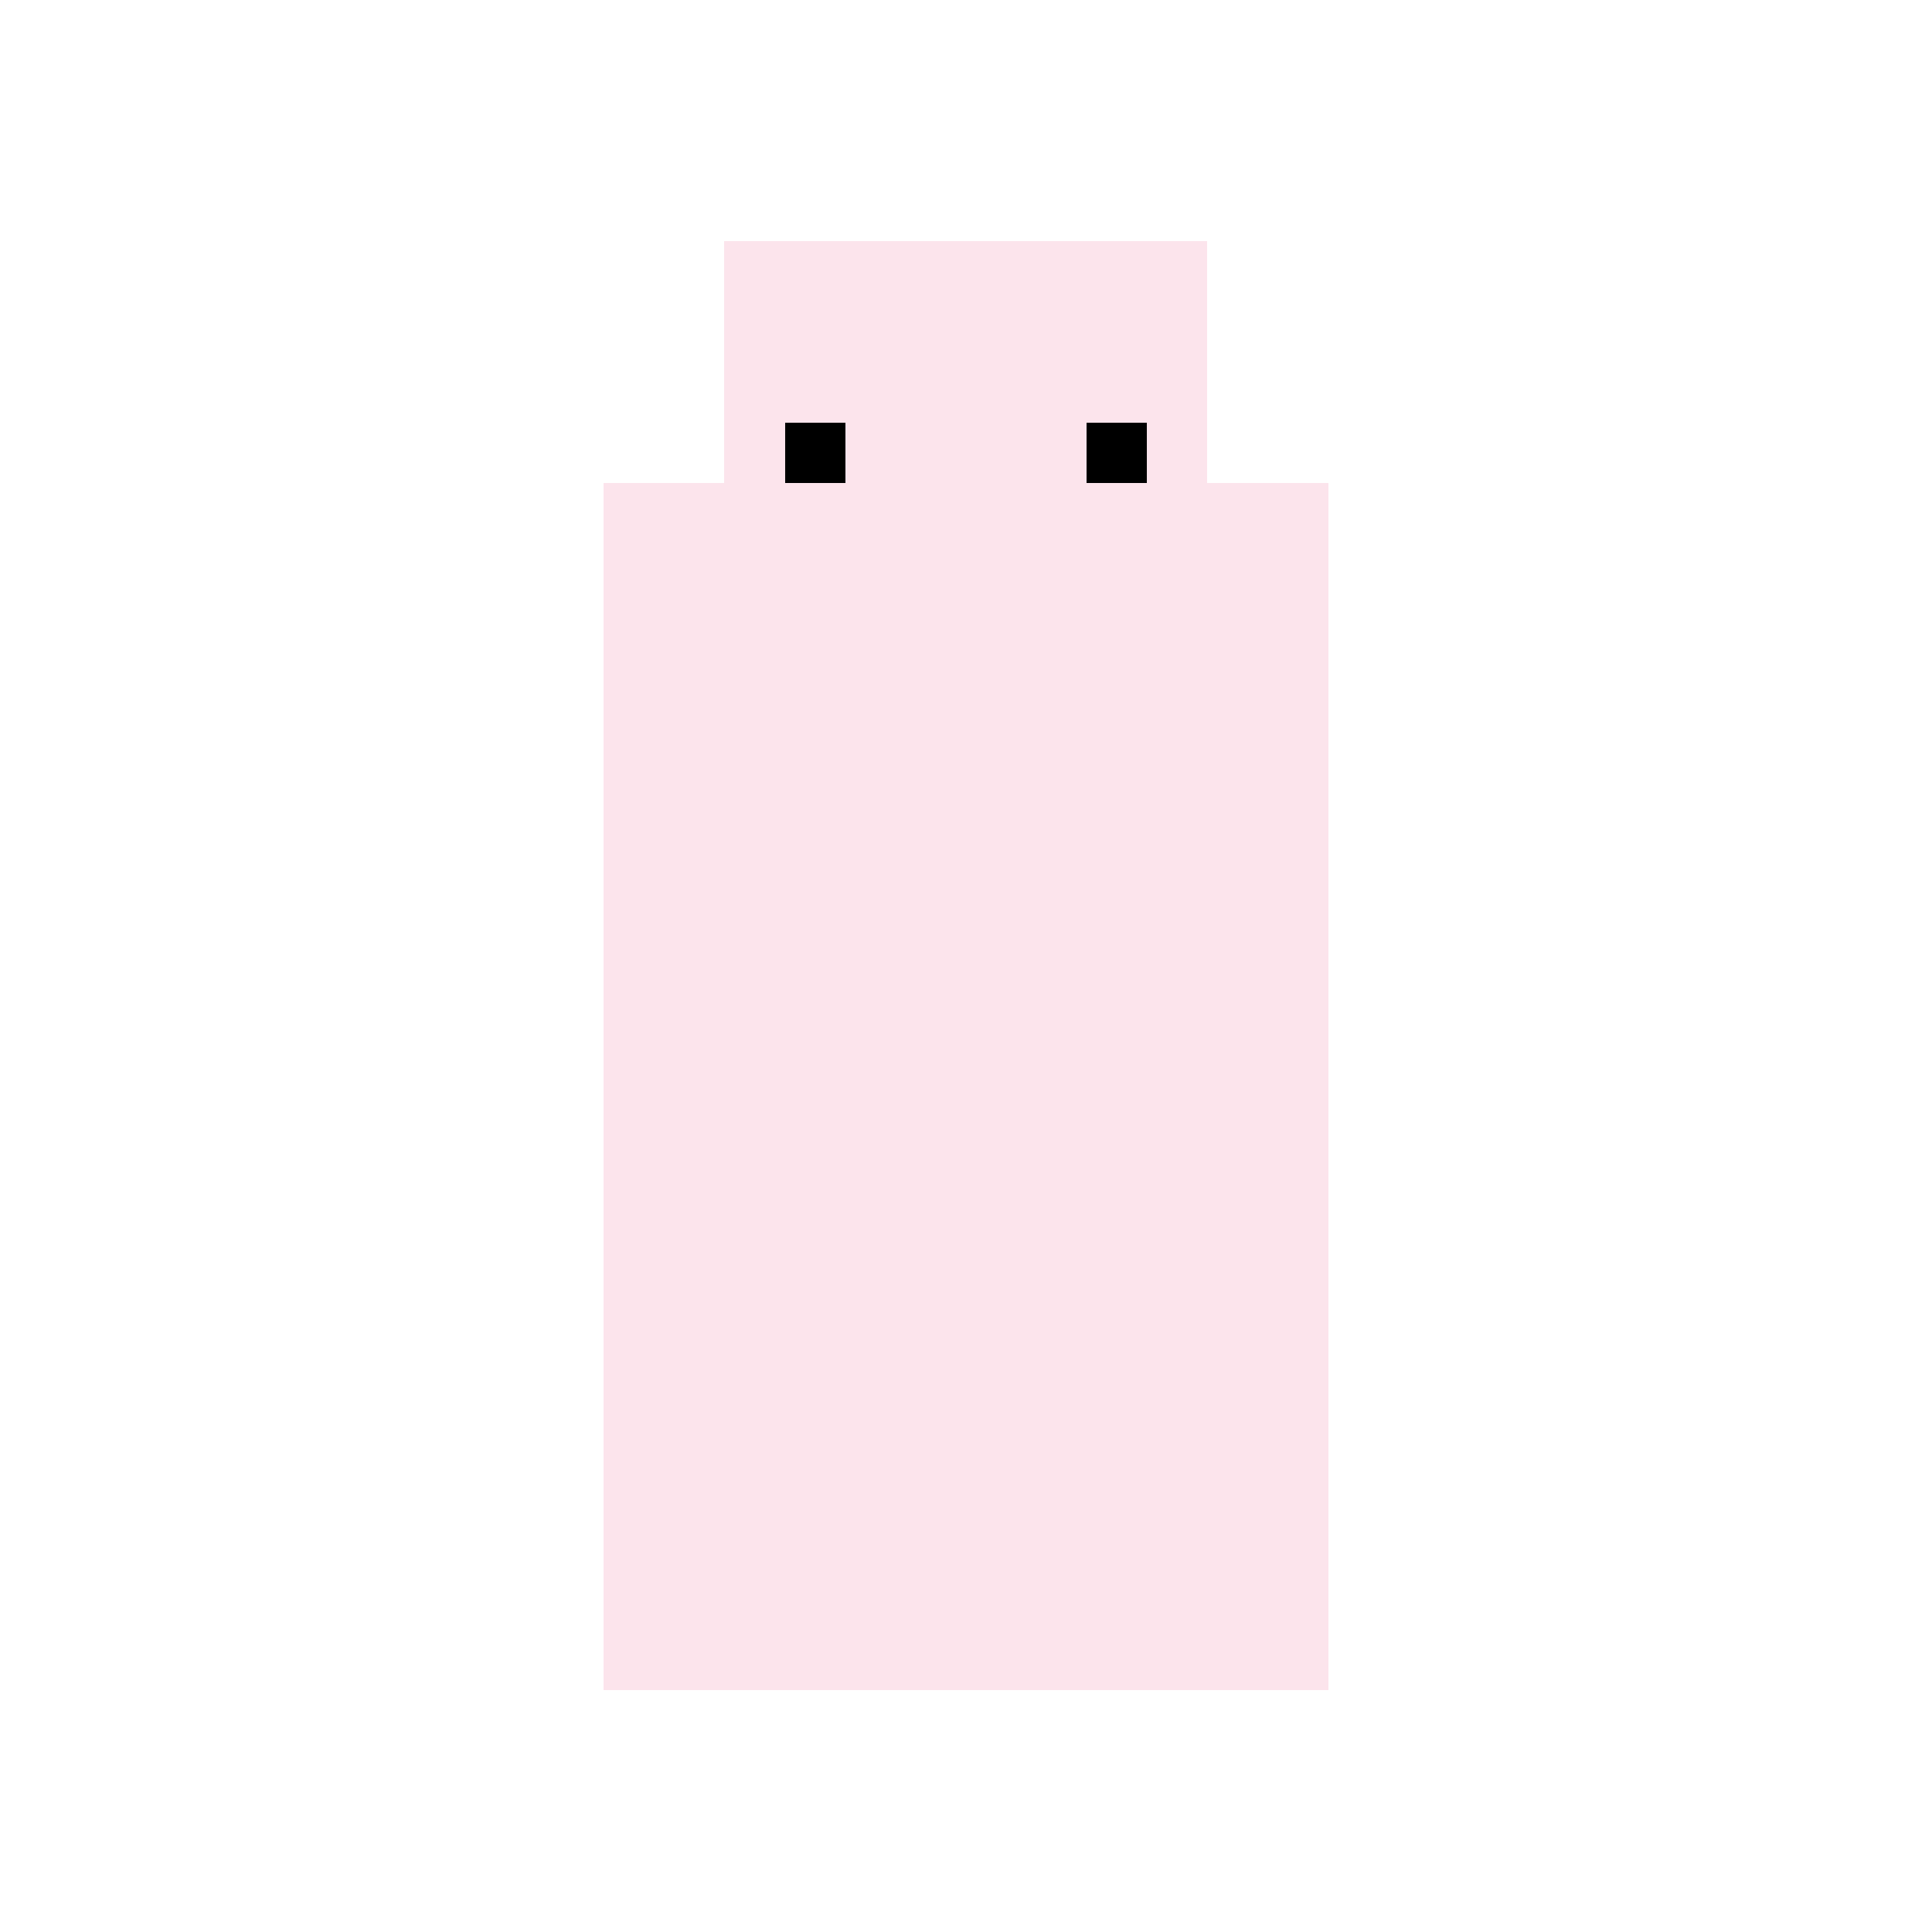
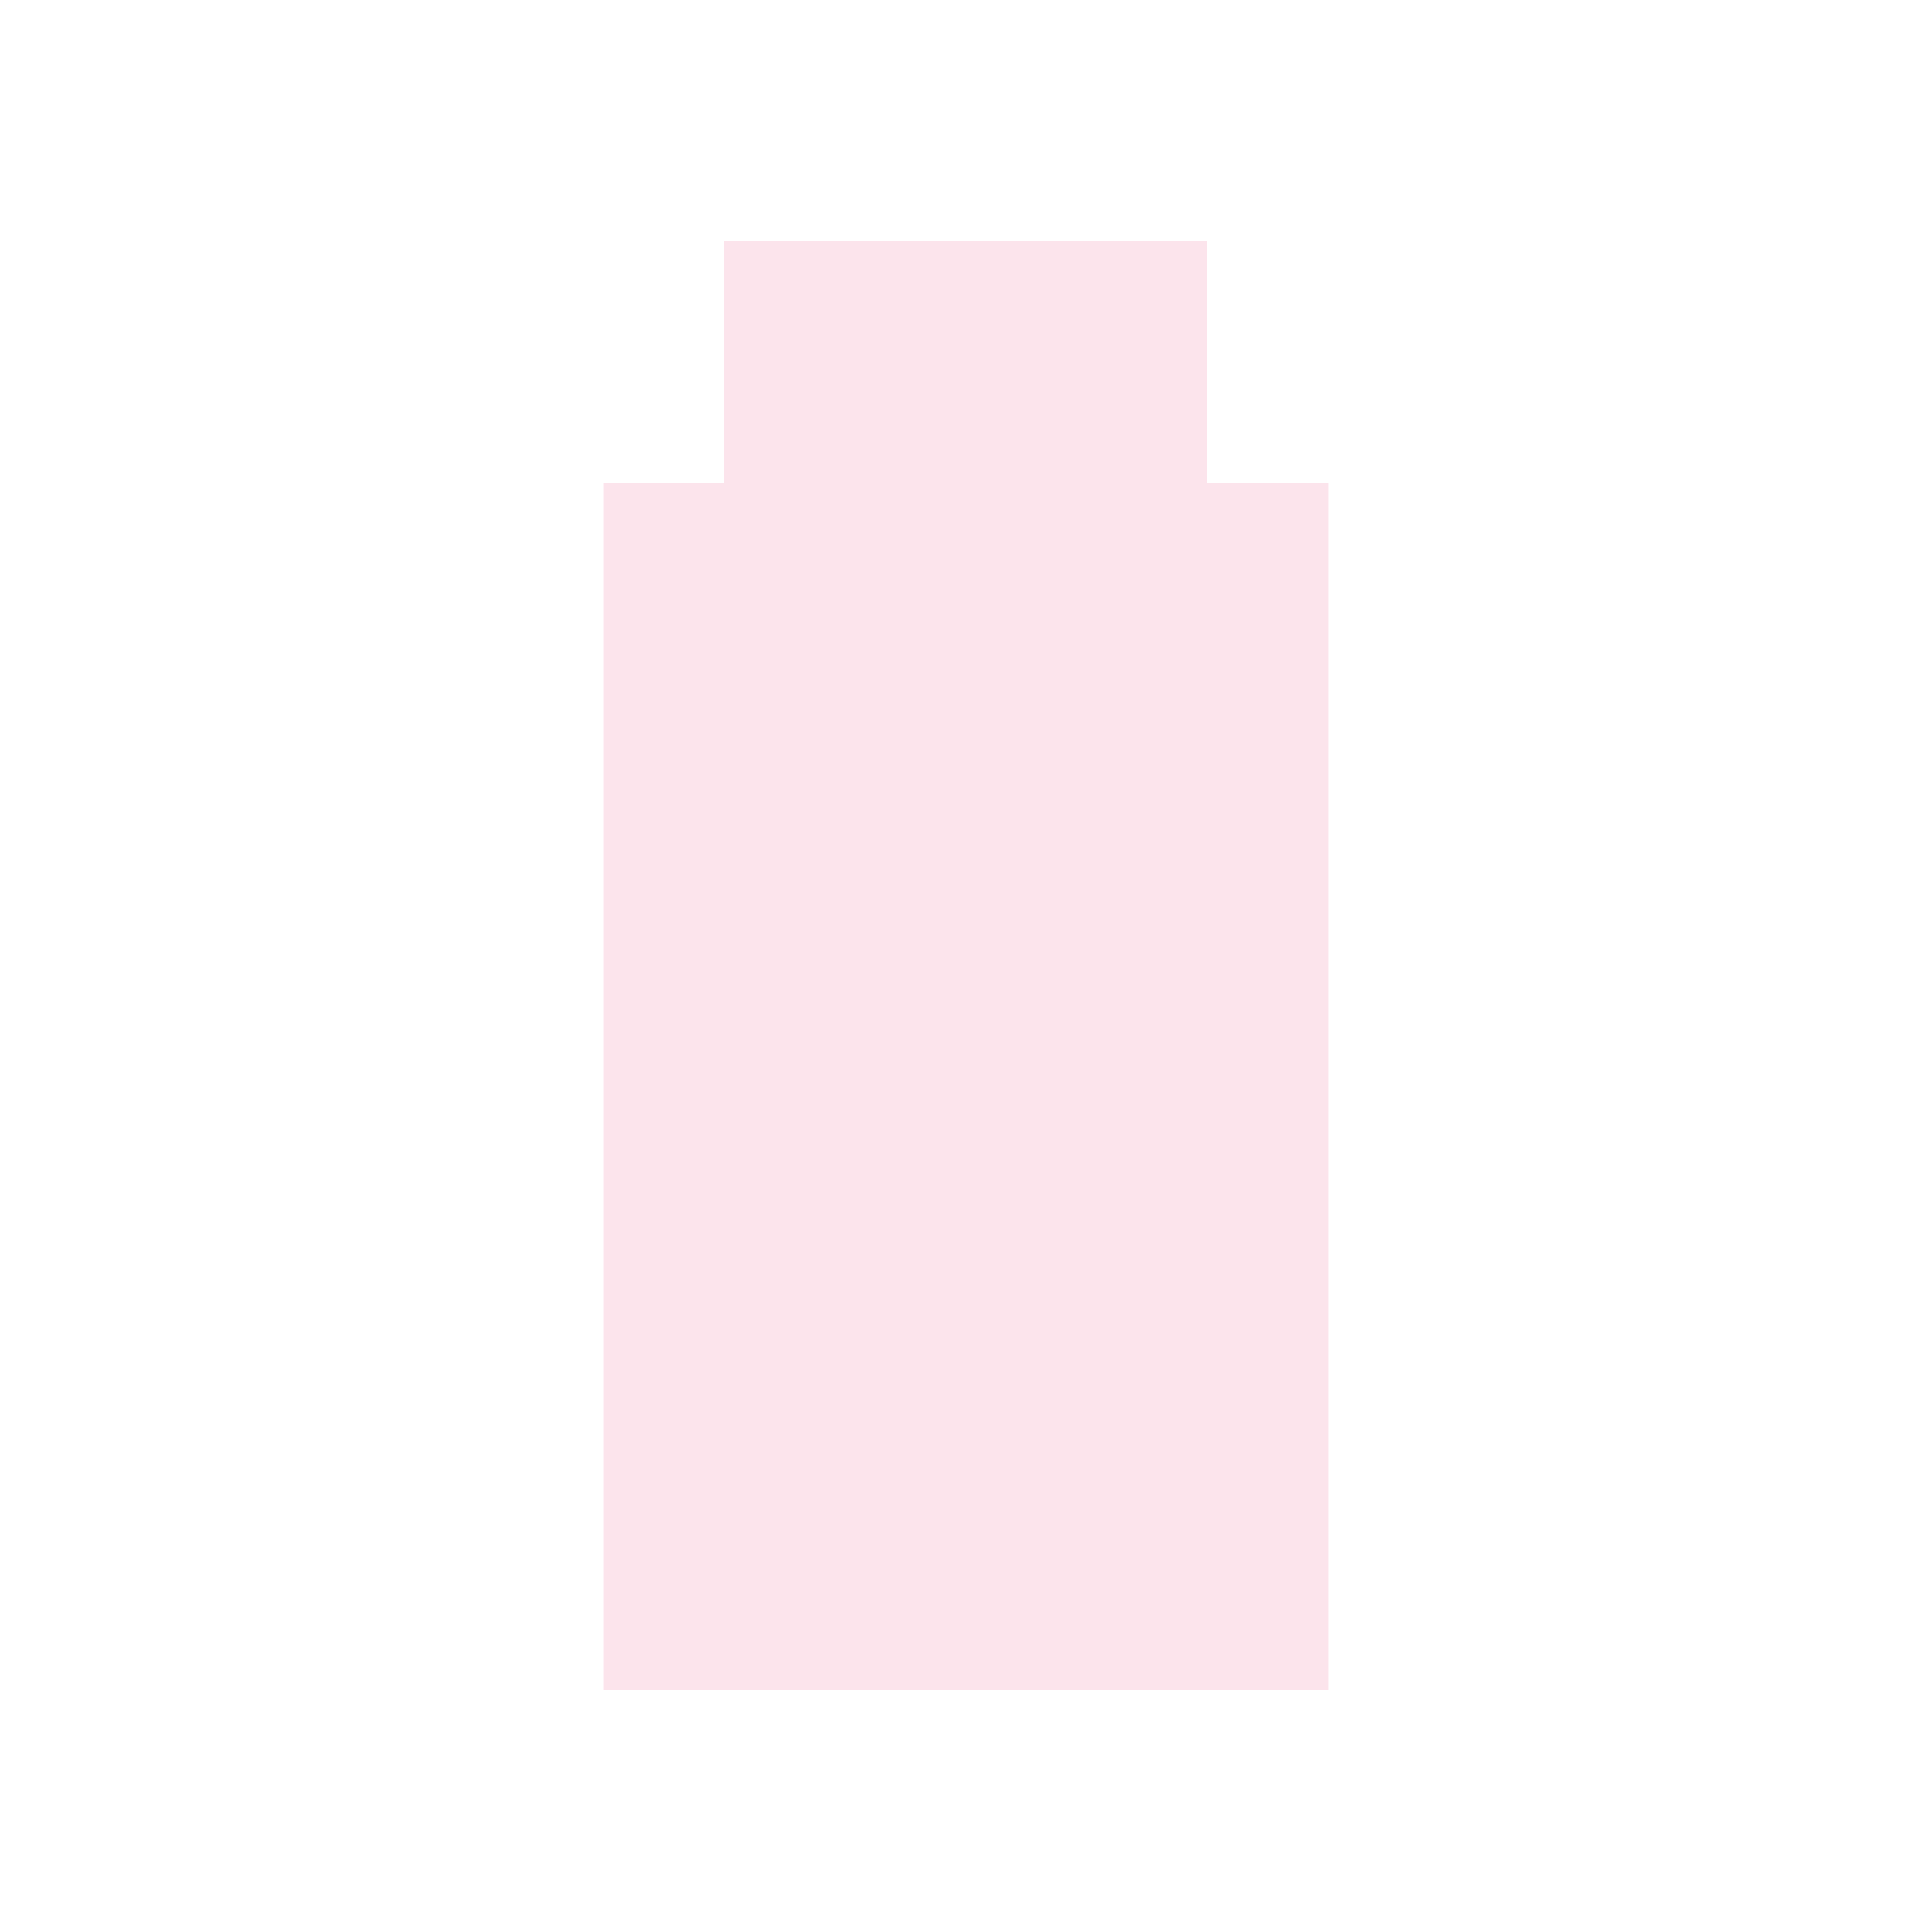
<svg xmlns="http://www.w3.org/2000/svg" width="32" height="32" viewBox="0 0 32 32" shape-rendering="crispEdges">
  <rect x="10" y="8" width="12" height="20" fill="#fce4ec" />
  <rect x="12" y="4" width="8" height="8" fill="#fce4ec" />
-   <rect x="13" y="7" width="1" height="1" fill="#000" />
-   <rect x="18" y="7" width="1" height="1" fill="#000" />
</svg>
